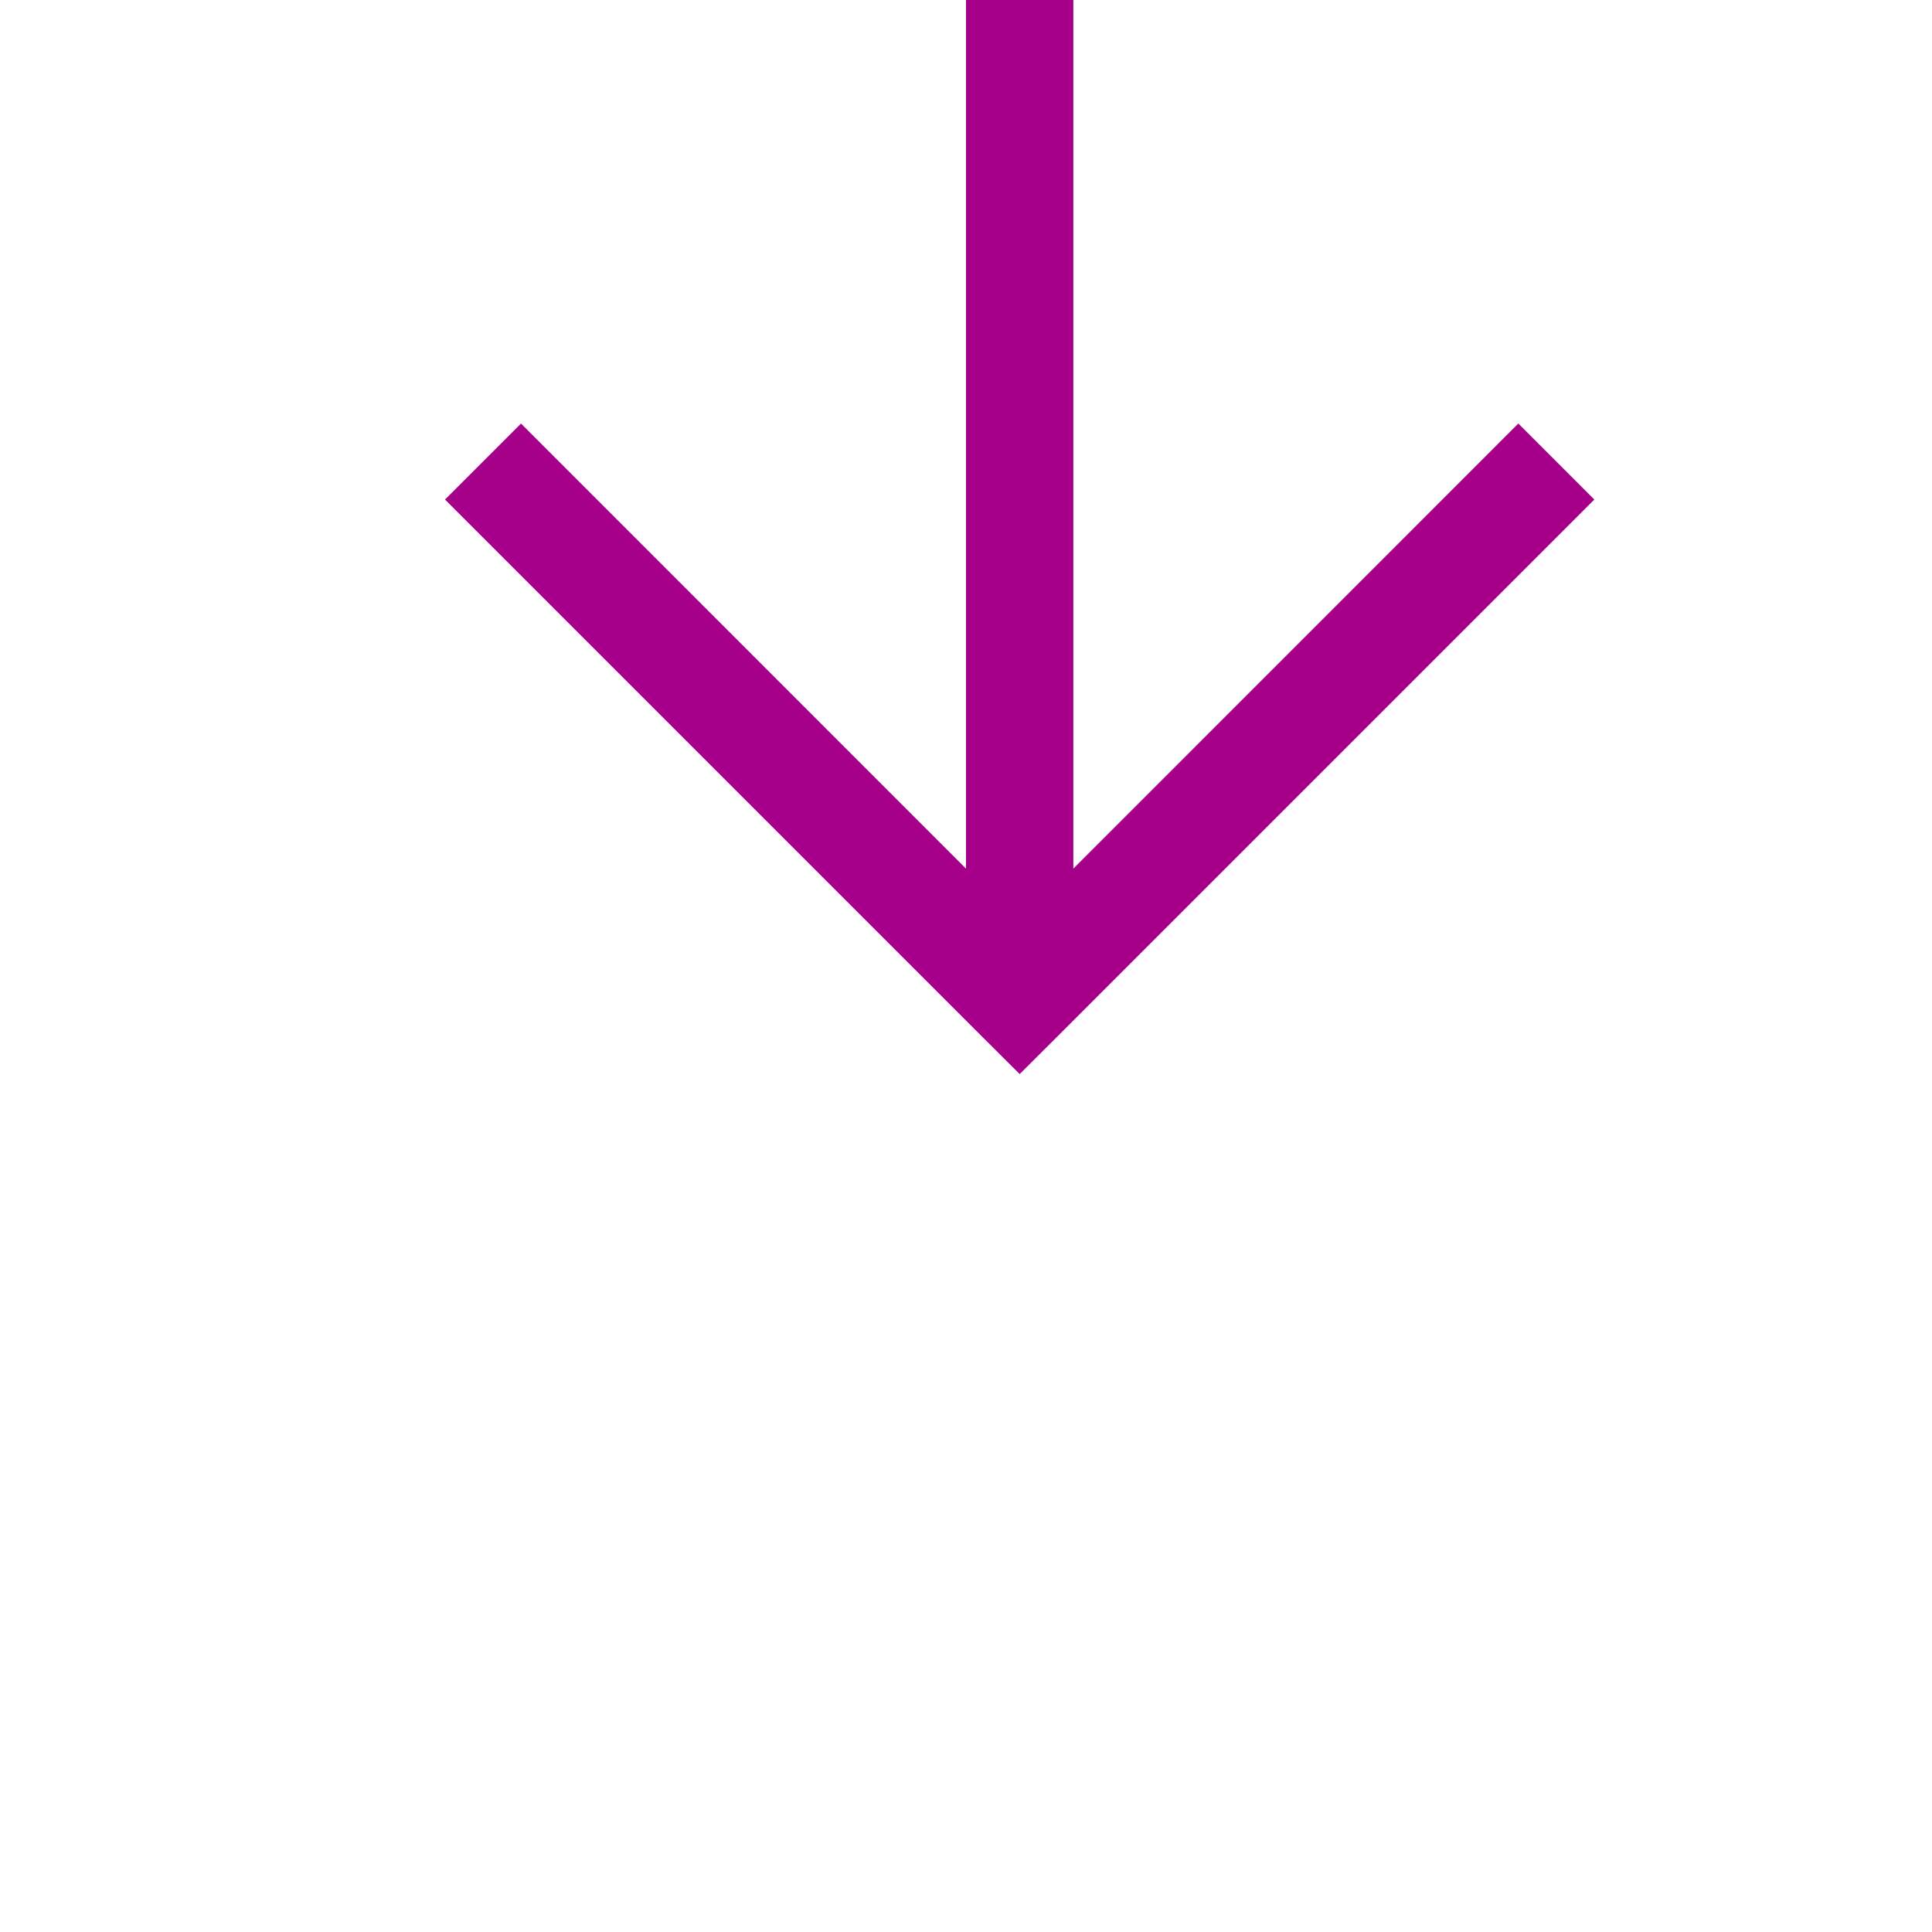
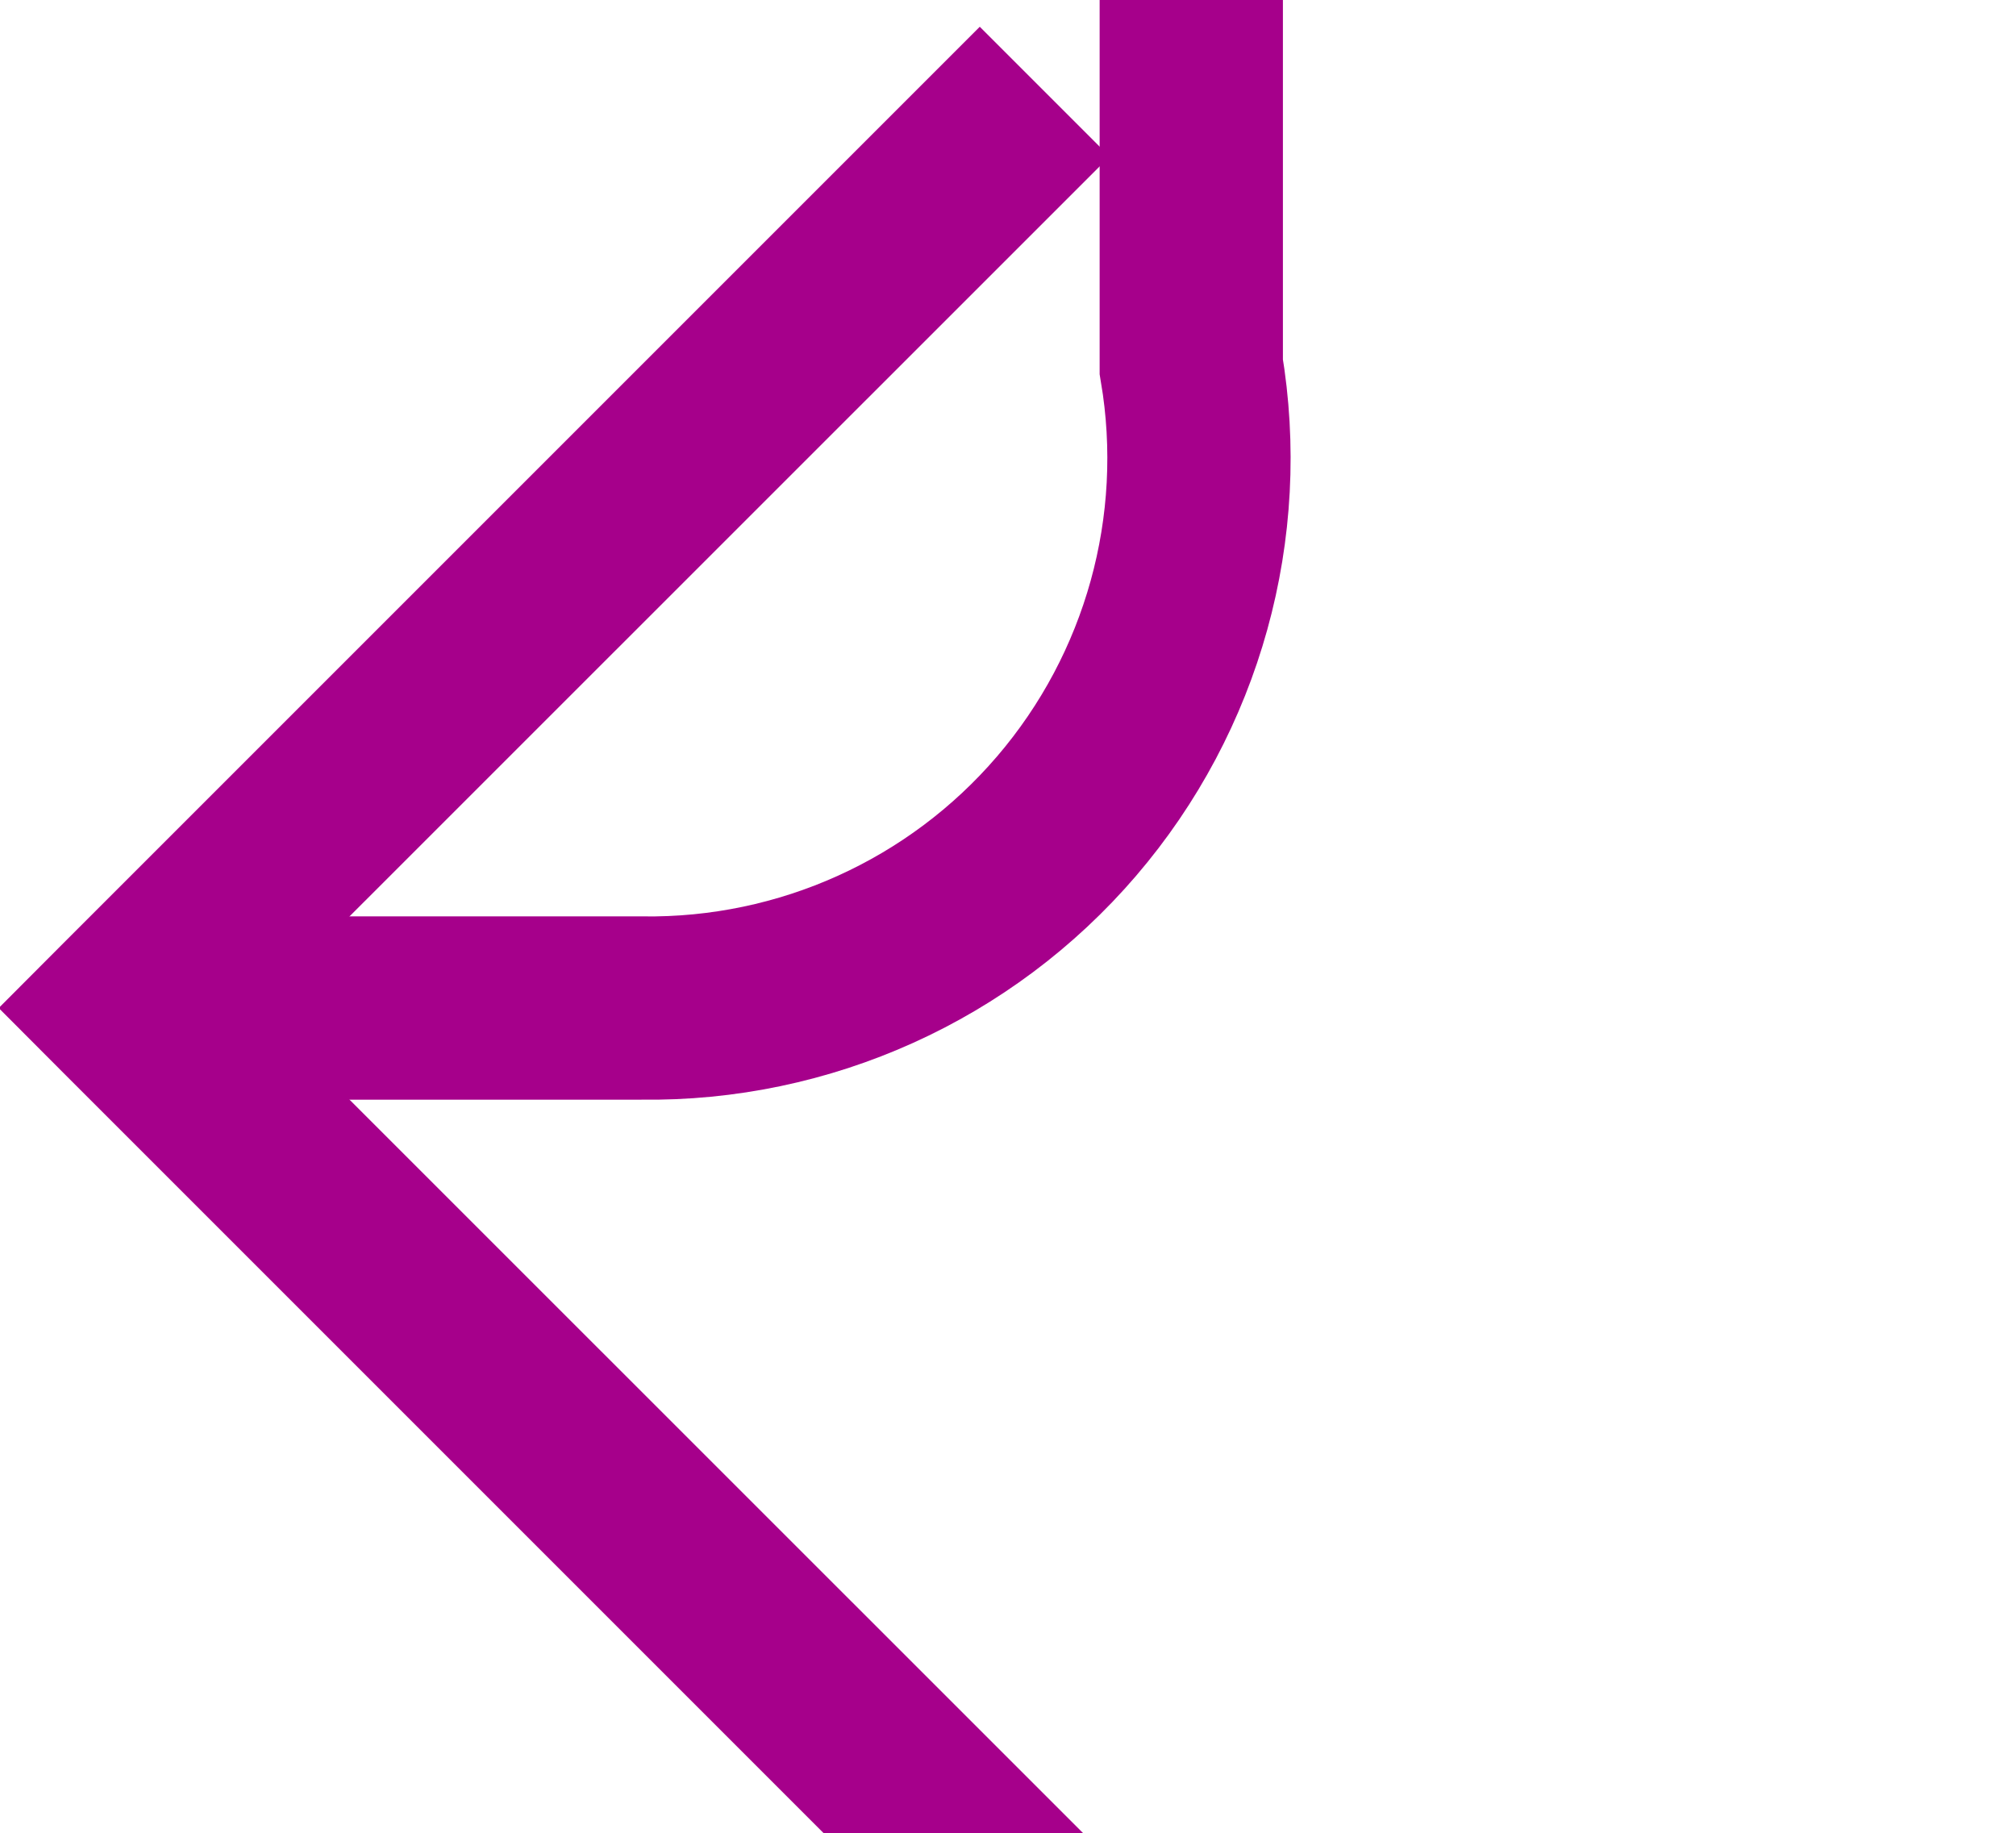
- <svg xmlns="http://www.w3.org/2000/svg" version="1.1" width="18px" height="18px" preserveAspectRatio="xMinYMid meet" viewBox="2553 615  18 16">
-   <path d="M 2562.5 604  L 2562.5 623  " stroke-width="1" stroke="#a6008b" fill="none" />
-   <path d="M 2567.146 617.946  L 2562.5 622.593  L 2557.854 617.946  L 2557.146 618.654  L 2562.146 623.654  L 2562.5 624.007  L 2562.854 623.654  L 2567.854 618.654  L 2567.146 617.946  Z " fill-rule="nonzero" fill="#a6008b" stroke="none" />
+ <svg xmlns="http://www.w3.org/2000/svg" version="1.1" width="11px" height="10px" preserveAspectRatio="xMinYMid meet" viewBox="2556 724  11 8">
+   <path d="M 2562.5 684  L 2562.5 725  A 3 3 0 0 1 2559.5 728.5 L 2557 728.5  " stroke-width="1" stroke="#a6008b" fill="none" />
+   <path d="M 2562.054 733.146  L 2557.407 728.5  L 2562.054 723.854  L 2561.346 723.146  L 2556.346 728.146  L 2555.993 728.5  L 2556.346 728.854  L 2561.346 733.854  L 2562.054 733.146  Z " fill-rule="nonzero" fill="#a6008b" stroke="none" />
</svg>
